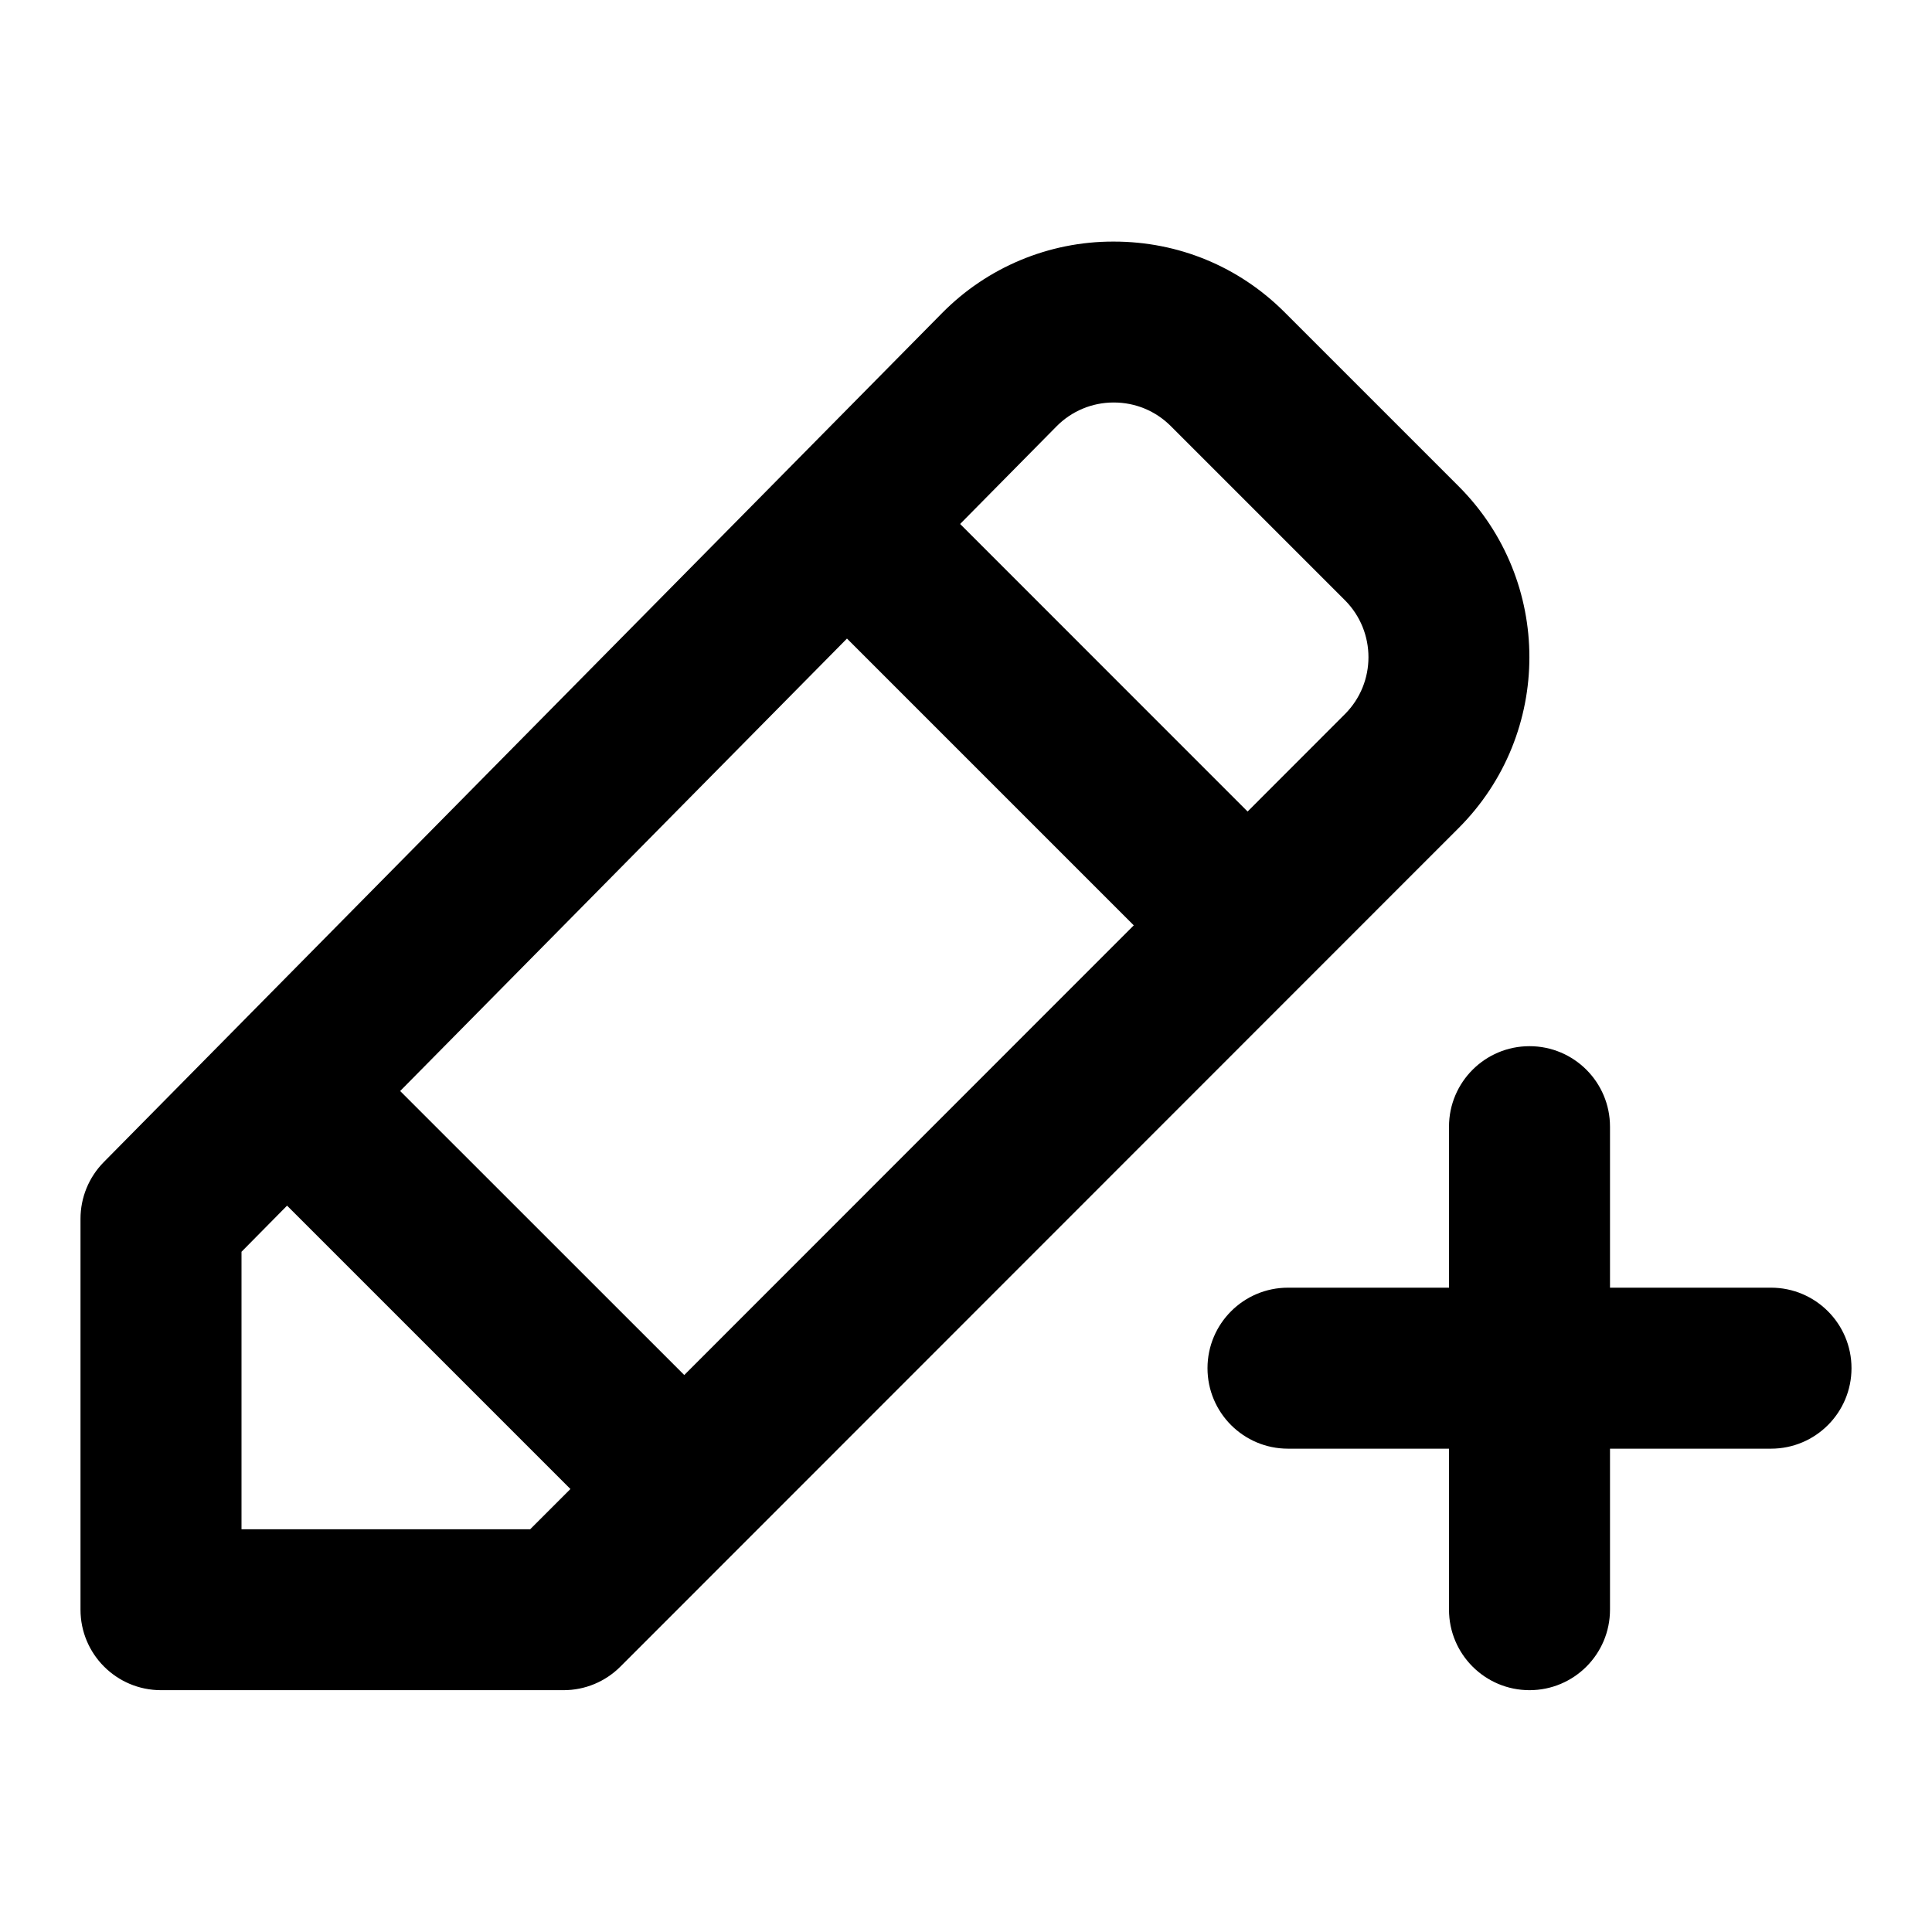
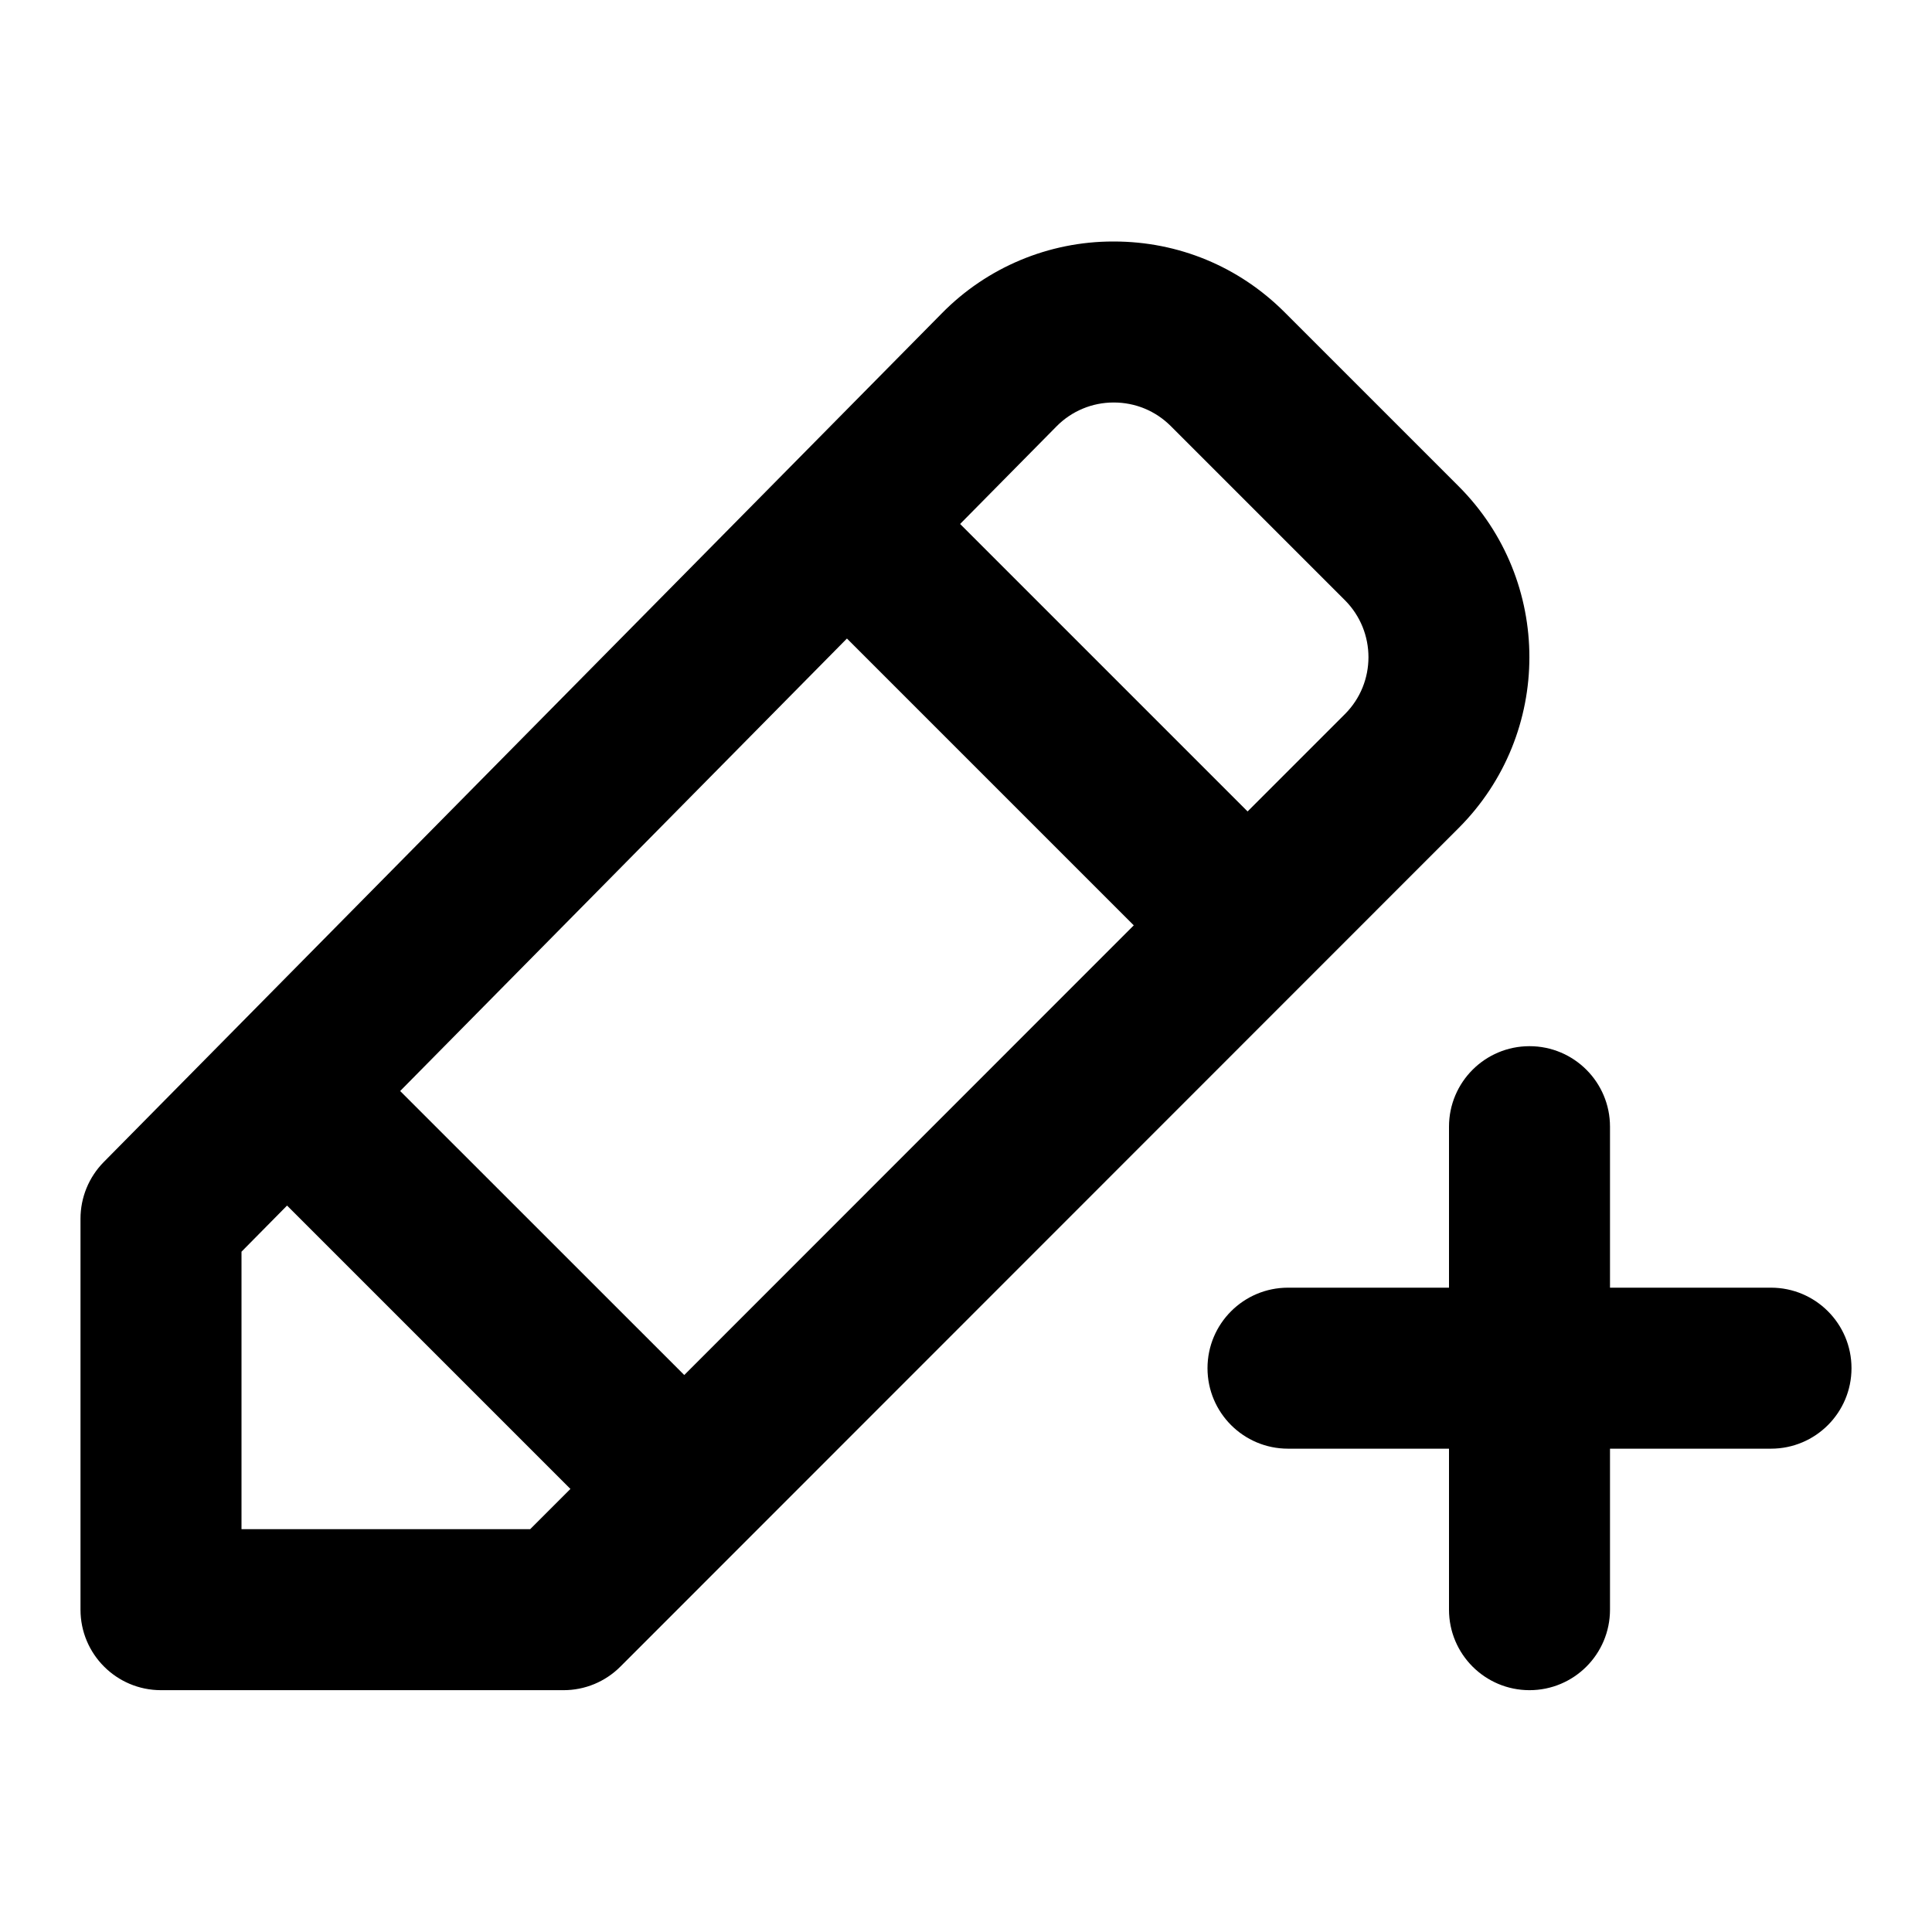
- <svg xmlns="http://www.w3.org/2000/svg" xmlns:xlink="http://www.w3.org/1999/xlink" viewBox="0 0 24 24">
-   <defs>
-     <path id="hsds-note.svg-115-a" d="M3 18.996V15.55l.566-.573 3.52 3.52-.5.5H3zM13.833 5h.003c.268 0 .518.104.707.292l2.164 2.164c.39.391.39 1.025 0 1.415l-1.209 1.21-3.571-3.572 1.197-1.212A.994.994 0 0 1 13.833 5zm-3.312 2.932l3.563 3.563L8.5 17.081l-3.529-3.528 5.55-5.62zM7.707 20.703a.996.996 0 0 1-.707.293H2a1 1 0 0 1-1-1V15.14c0-.264.104-.516.288-.703L11.701 3.891a2.981 2.981 0 0 1 2.126-.89h.009c.802 0 1.554.31 2.121.877l2.164 2.164a3.003 3.003 0 0 1 0 4.243L7.707 20.703zM22 15.996a1 1 0 1 1 0 2h-2v2a1 1 0 1 1-2 0v-2h-2a1 1 0 1 1 0-2h2v-2a1 1 0 1 1 2 0v2h2z" />
-   </defs>
-   <g fill-rule="evenodd">
-     <mask id="hsds-note.svg-115-b">
-       <use xlink:href="#hsds-note.svg-115-a" />
-     </mask>
-     <use xlink:href="#hsds-note.svg-115-a" />
-     <g mask="url(#hsds-note.svg-115-b)">
-       <rect />
-     </g>
-   </g>
+ <svg xmlns="http://www.w3.org/2000/svg" viewBox="0 0 24 24">
+   <path fill-rule="evenodd" d="M3 18.996v-3.447l.566-.573 3.52 3.52-.5.5H3zM13.833 5h.003c.268 0 .518.104.707.292l2.164 2.164c.39.391.39 1.025 0 1.415l-1.209 1.209-3.571-3.571 1.197-1.212A.994.994 0 0 1 13.833 5zm-3.312 2.932l3.563 3.563L8.5 17.081l-3.529-3.528 5.55-5.621zM7.707 20.703a.996.996 0 0 1-.707.293H2a1 1 0 0 1-1-1v-4.857c0-.264.104-.516.288-.703L11.701 3.891A2.981 2.981 0 0 1 13.827 3h.009c.802 0 1.554.311 2.121.878l2.164 2.164a3.003 3.003 0 0 1 0 4.243L7.707 20.703zM22 15.996a1 1 0 1 1 0 2h-2v2a1 1 0 1 1-2 0v-2h-2a1 1 0 1 1 0-2h2v-2a1 1 0 1 1 2 0v2h2z" />
</svg>
